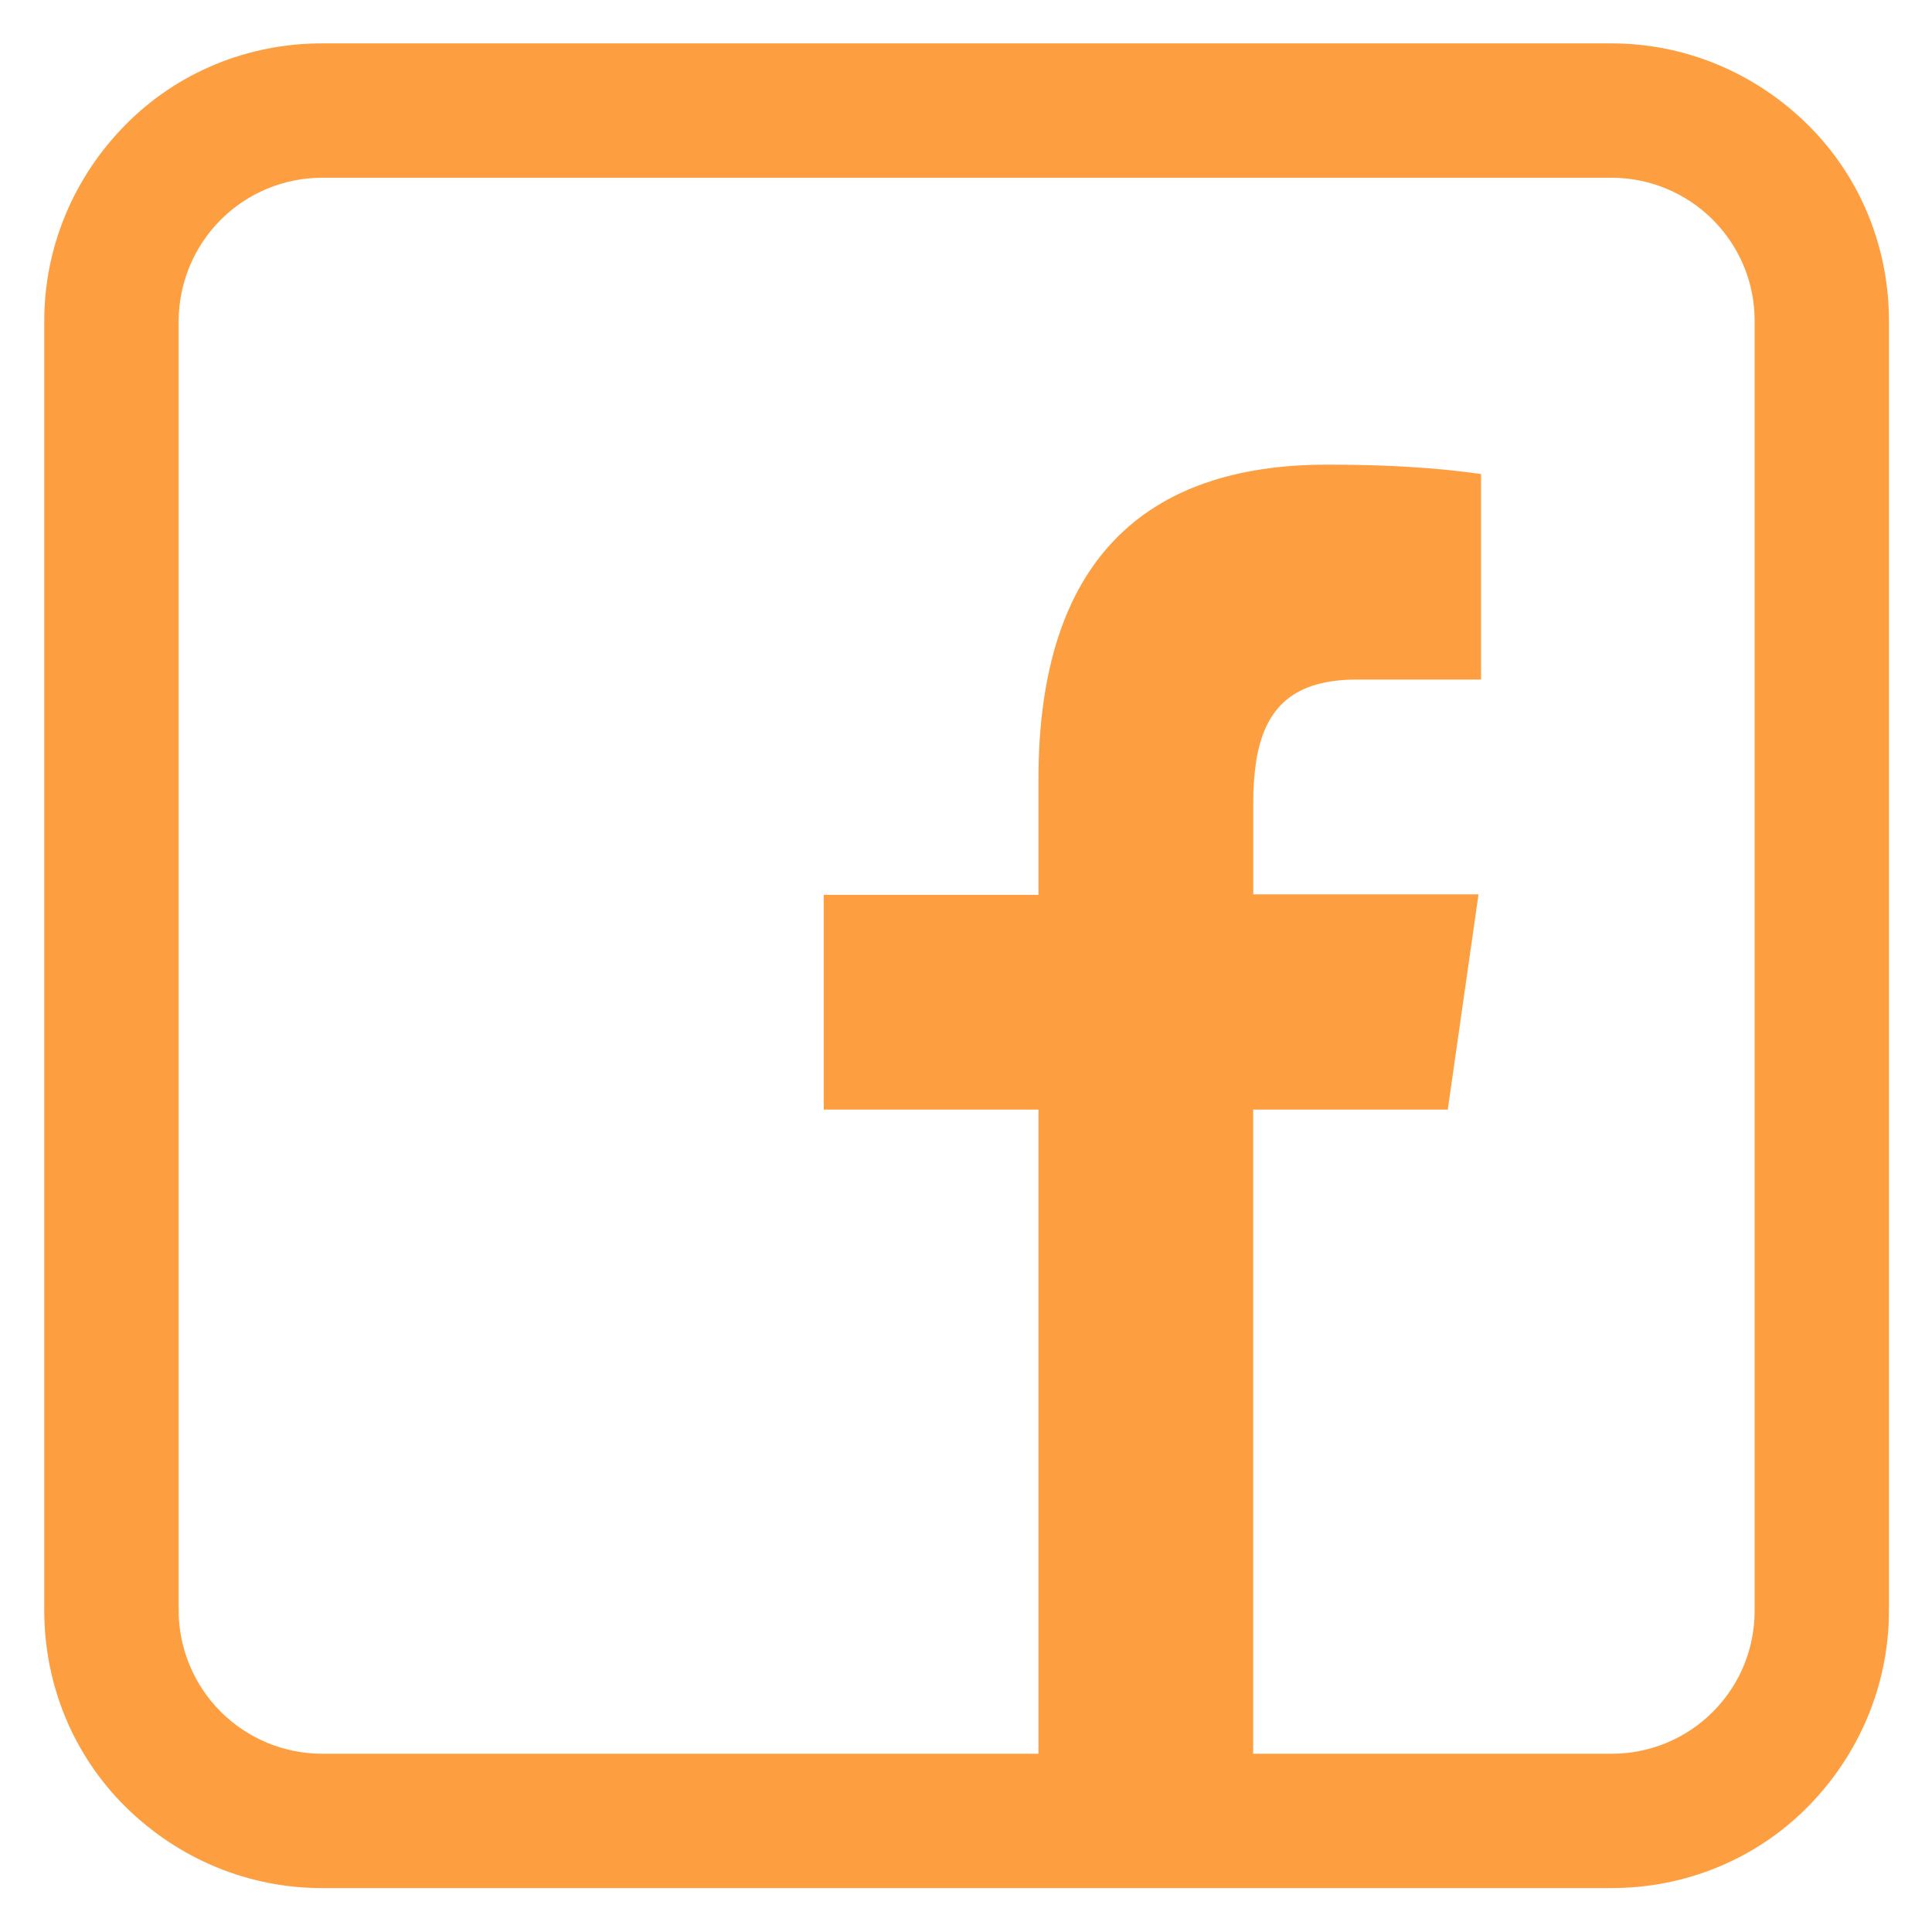
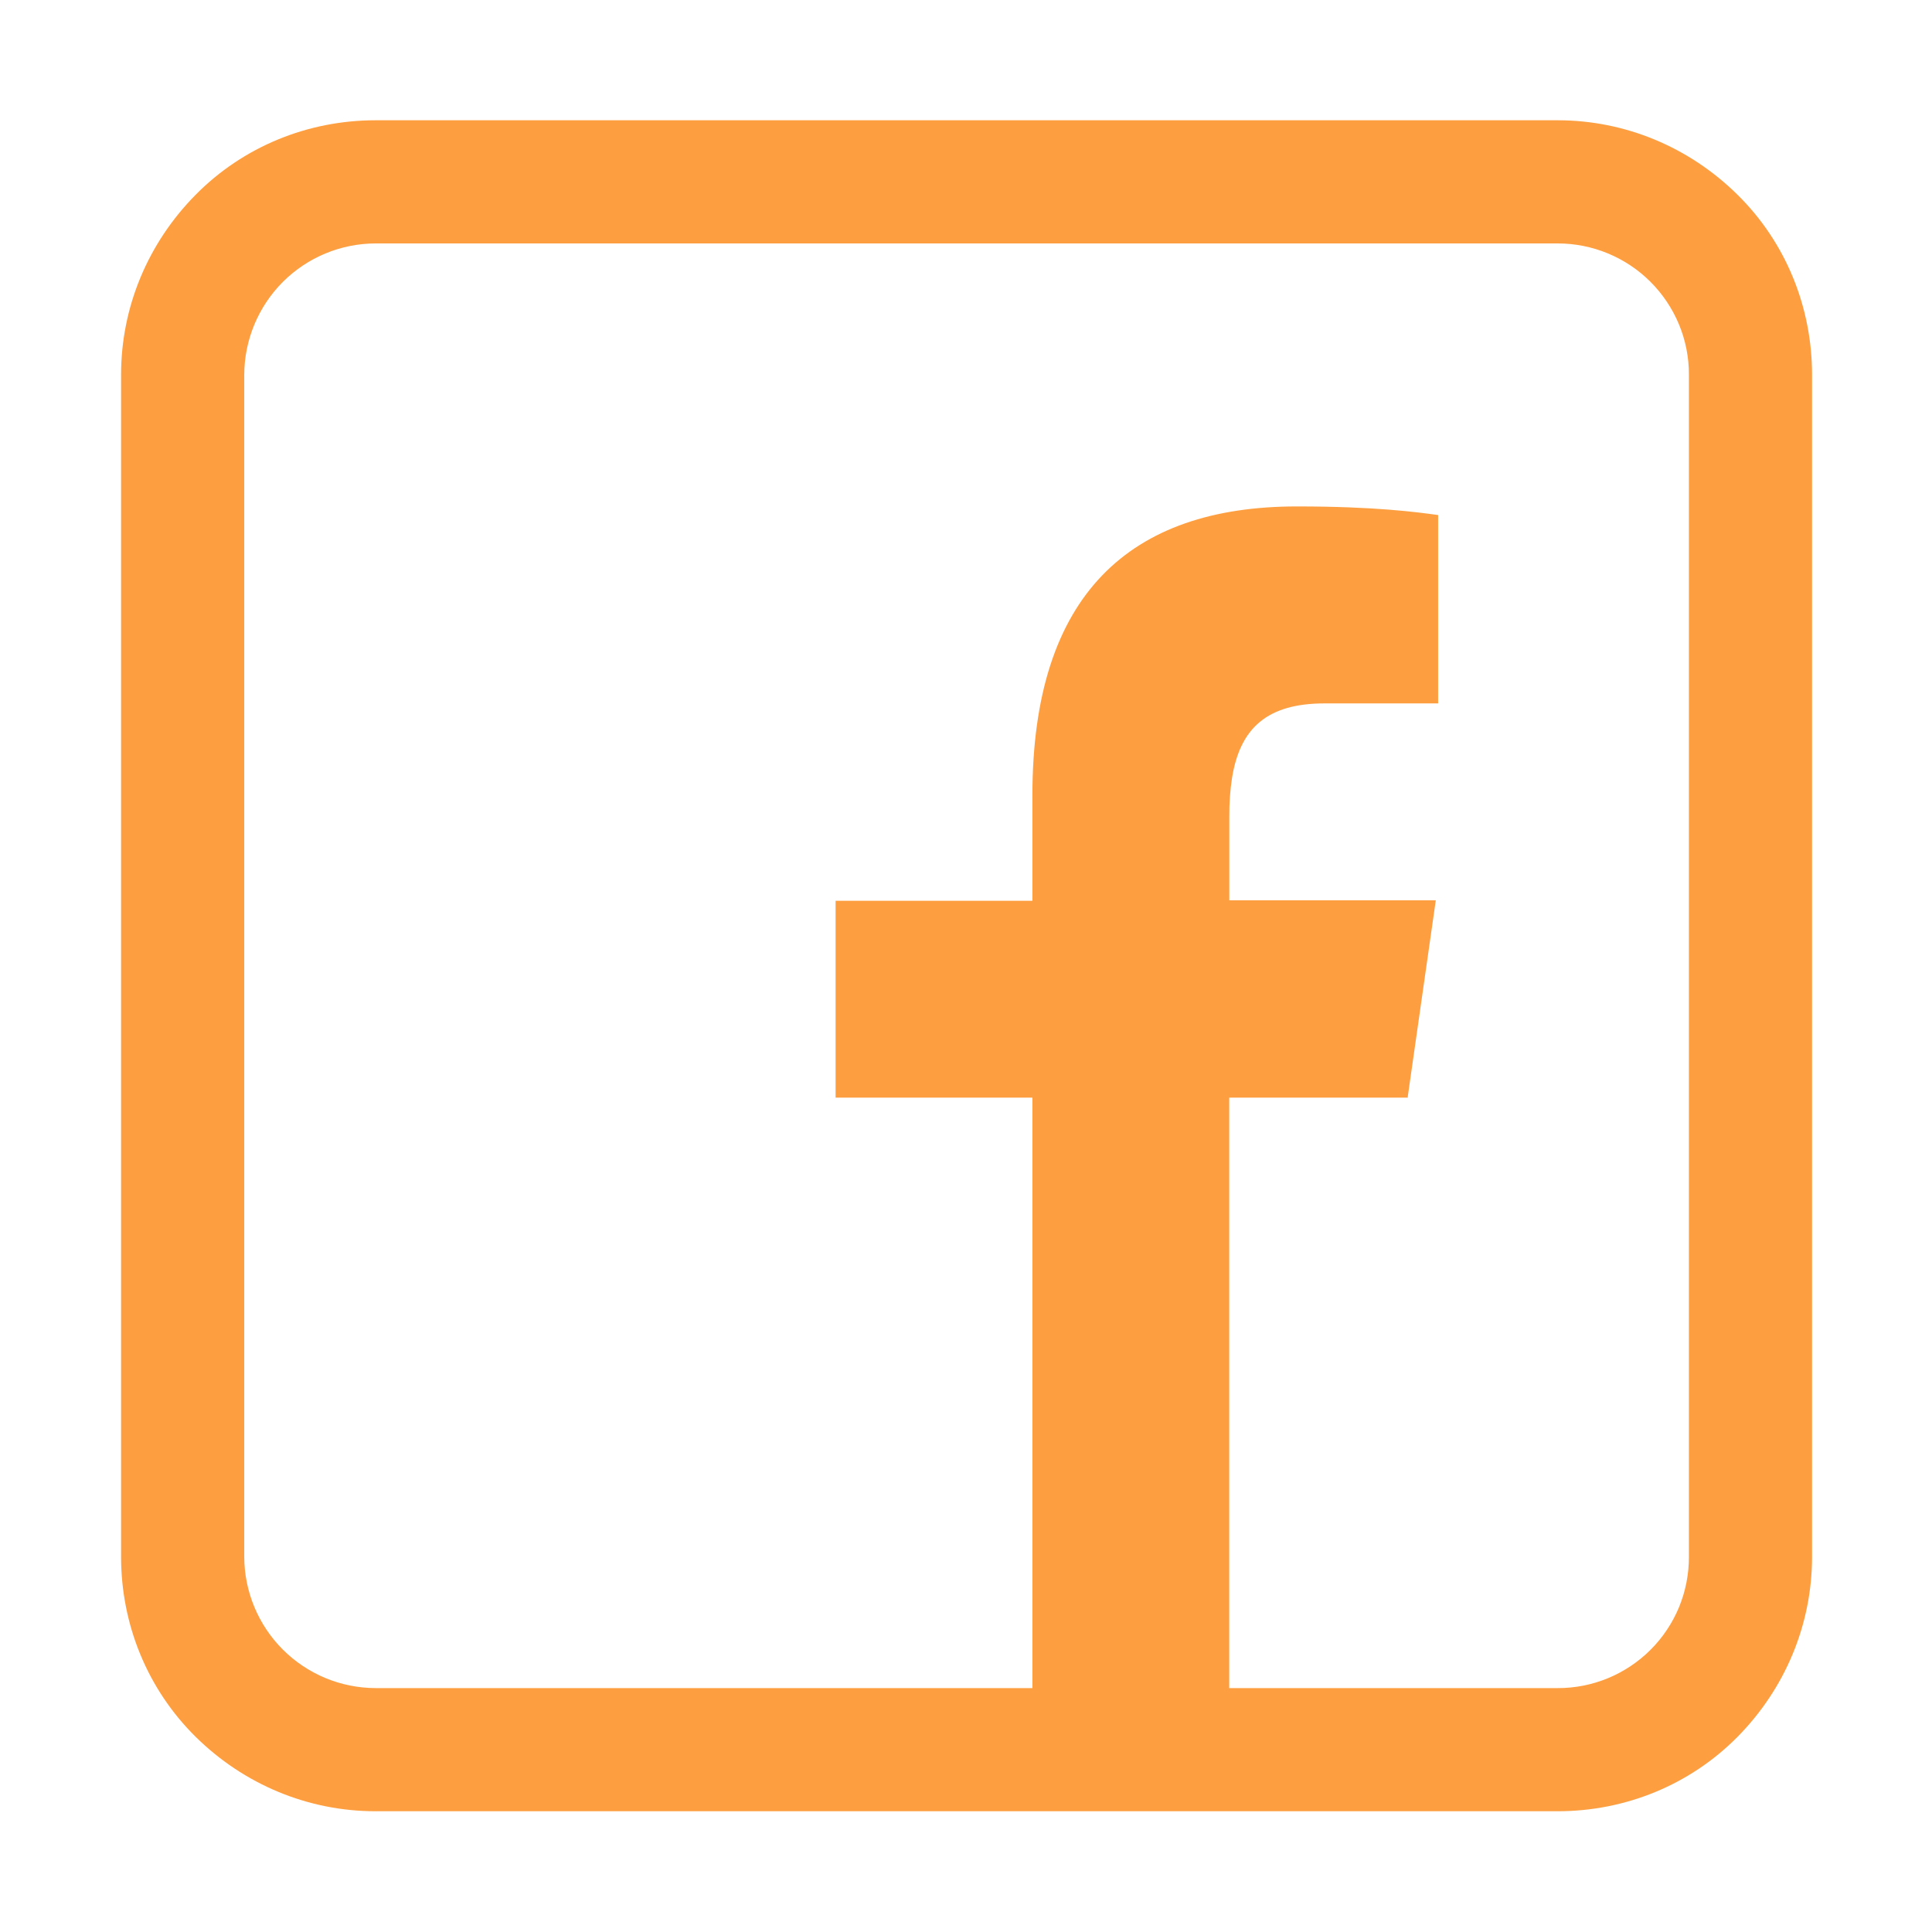
- <svg xmlns="http://www.w3.org/2000/svg" width="22" height="22" viewBox="0 0 22 22" fill="none">
-   <path fill-rule="evenodd" clip-rule="evenodd" d="M3.665 21.5C2.826 21.5 2.03 21.167 1.43 20.575C0.83 19.982 0.504 19.178 0.504 18.34V3.655C0.504 2.816 0.837 2.02 1.43 1.42C2.022 0.82 2.826 0.494 3.665 0.494H18.35C19.188 0.494 19.985 0.827 20.585 1.42C21.185 2.012 21.51 2.816 21.51 3.655V18.34C21.51 19.178 21.177 19.975 20.585 20.575C19.992 21.175 19.188 21.5 18.35 21.5H3.665ZM16.49 12.635H14.27V19.97H18.35C18.564 19.971 18.776 19.929 18.975 19.847C19.173 19.765 19.353 19.645 19.504 19.494C19.656 19.342 19.776 19.162 19.858 18.964C19.939 18.766 19.981 18.554 19.98 18.34V3.655C19.981 3.44 19.939 3.228 19.857 3.03C19.775 2.833 19.655 2.653 19.503 2.501C19.352 2.35 19.172 2.23 18.974 2.148C18.776 2.066 18.564 2.024 18.35 2.024H3.665C3.233 2.025 2.819 2.197 2.513 2.503C2.208 2.809 2.036 3.223 2.034 3.655V18.34C2.036 18.772 2.208 19.186 2.513 19.491C2.819 19.797 3.233 19.969 3.665 19.97H11.825V12.635H9.38V10.19H11.825V8.876C11.825 6.386 13.037 5.291 15.11 5.291C16.08 5.291 16.602 5.362 16.85 5.396L16.865 5.398V7.738H15.455C14.744 7.738 14.408 8.042 14.306 8.656C14.281 8.815 14.27 8.977 14.271 9.139V10.184H16.836L16.487 12.629L16.49 12.635Z" fill="#FD9F41" />
+ <svg xmlns="http://www.w3.org/2000/svg" width="24" height="24" viewBox="0 0 24 24" fill="none">
+   <path fill-rule="evenodd" clip-rule="evenodd" d="M4.665 22.5C3.826 22.5 3.03 22.167 2.43 21.575C1.83 20.982 1.504 20.178 1.504 19.34V4.655C1.504 3.816 1.837 3.02 2.43 2.42C3.022 1.82 3.826 1.494 4.665 1.494H19.35C20.188 1.494 20.985 1.827 21.585 2.42C22.185 3.012 22.51 3.816 22.51 4.655V19.34C22.51 20.178 22.177 20.975 21.585 21.575C20.992 22.175 20.188 22.5 19.35 22.5H4.665ZM17.49 13.635H15.27V20.97H19.35C19.564 20.971 19.776 20.929 19.975 20.847C20.173 20.765 20.353 20.645 20.504 20.494C20.656 20.342 20.776 20.162 20.858 19.964C20.939 19.766 20.981 19.554 20.98 19.34V4.655C20.981 4.44 20.939 4.228 20.857 4.03C20.775 3.833 20.655 3.653 20.503 3.501C20.352 3.35 20.172 3.23 19.974 3.148C19.776 3.066 19.564 3.024 19.35 3.024H4.665C4.233 3.025 3.819 3.197 3.513 3.503C3.208 3.809 3.036 4.223 3.034 4.655V19.34C3.036 19.772 3.208 20.186 3.513 20.491C3.819 20.797 4.233 20.969 4.665 20.97H12.825V13.635H10.38V11.19H12.825V9.876C12.825 7.386 14.037 6.291 16.11 6.291C17.08 6.291 17.602 6.362 17.85 6.396L17.865 6.398V8.738H16.455C15.744 8.738 15.408 9.042 15.306 9.656C15.281 9.815 15.27 9.977 15.271 10.139V11.184H17.836L17.487 13.629L17.49 13.635Z" fill="#FD9F41" />
</svg>
